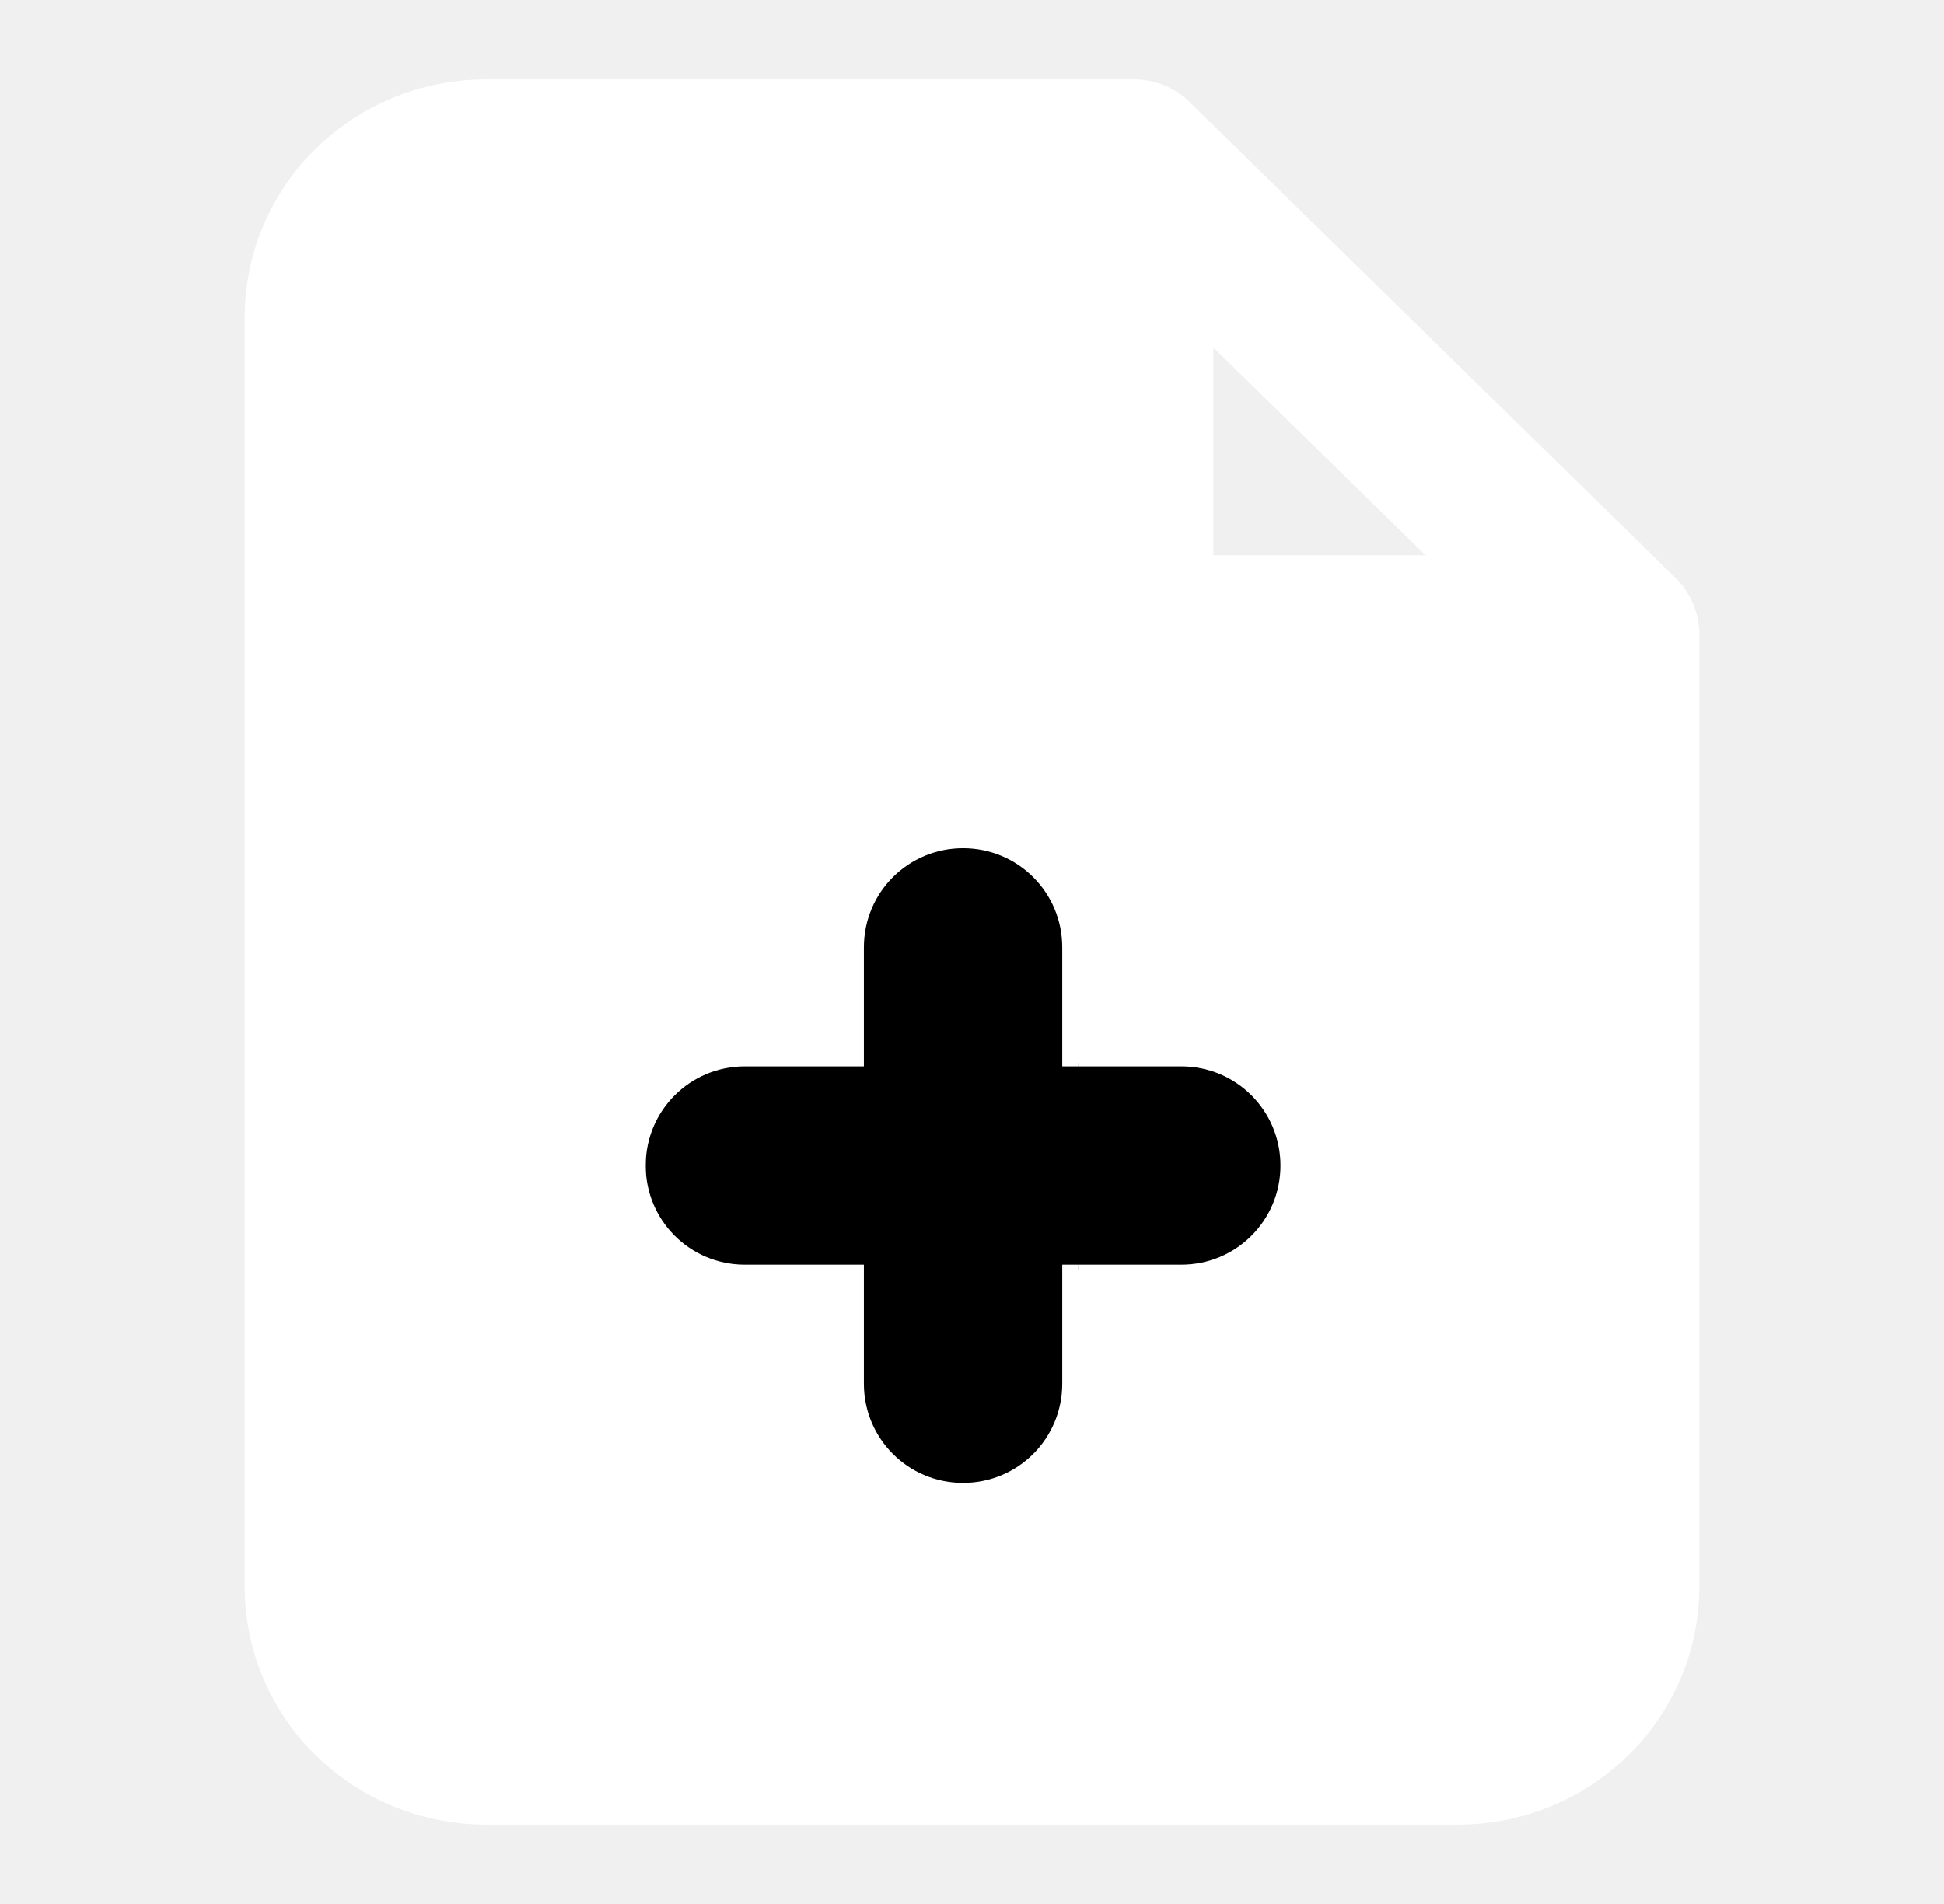
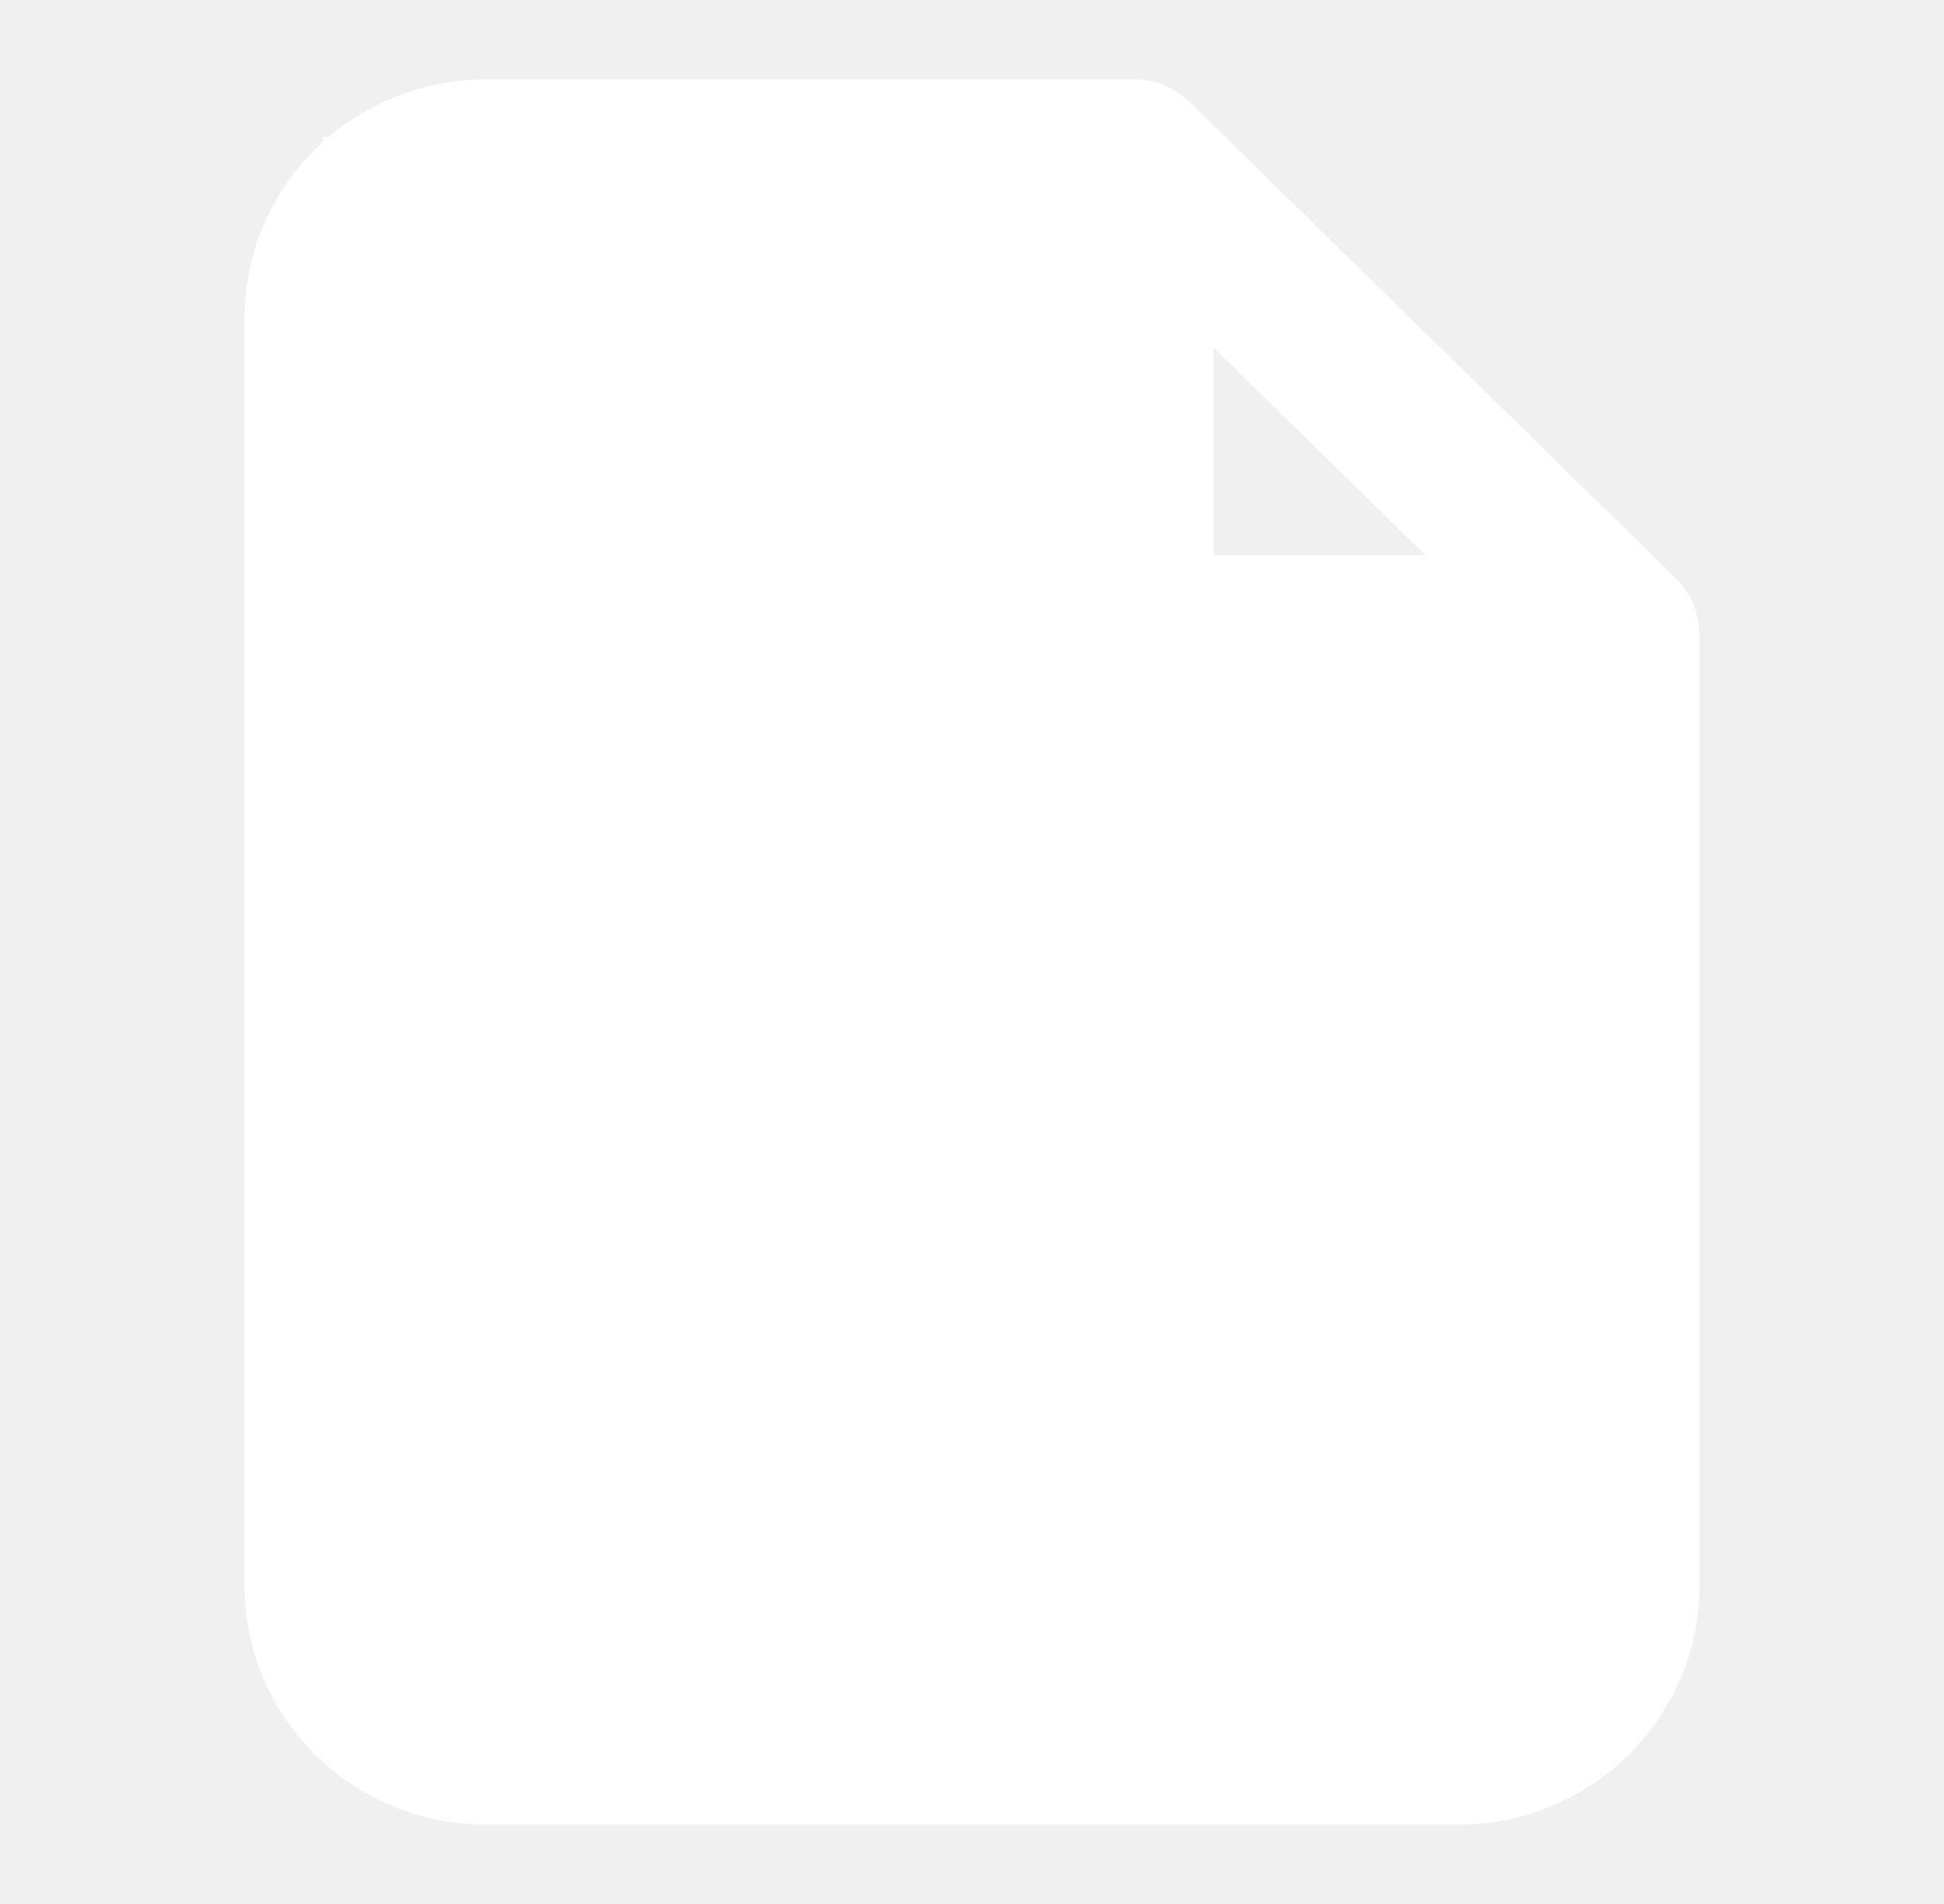
<svg xmlns="http://www.w3.org/2000/svg" width="49" height="48" viewBox="0 0 49 48" fill="none" version="1.1" id="svg4">
  <defs id="defs4" />
  <path d="M28.583 4H12.25C11.167 4 10.128 4.421 9.363 5.172C8.597 5.922 8.167 6.939 8.167 8V40C8.167 41.061 8.597 42.078 9.363 42.828C10.128 43.579 11.167 44 12.25 44H36.75C37.833 44 38.871 43.579 39.637 42.828C40.403 42.078 40.833 41.061 40.833 40V16M28.583 4L40.833 16M28.583 4V16H40.833M24.5 36V24M18.375 30H30.625" stroke="white" stroke-width="4" stroke-linecap="round" stroke-linejoin="round" id="path1" />
-   <rect style="fill:#000000" id="rect20" width="18.414" height="18.863" x="14.989" y="20.604" />
-   <path d="M 9.168,3.756 V 43.518 H 14.99 V 15.383 H 27.168 V 3.756 Z" style="fill:#ffffff;stroke-width:1.051" id="path50" />
-   <path d="m 33.854,43.553 h 6.314 v -27 h -6.314 z" style="fill:#ffffff" id="path48" />
+   <path d="M 12.239,43.777 H 41.066 V 14.195 H 12.239 Z" style="fill:#ffffff;stroke-width:2.236" id="path48" />
  <path d="m 19.168,43.518 h -4.178 v 0.553 H 33.854 V 43.553 H 19.168 Z" style="fill:#ffffff;stroke-width:1.333" id="path49" />
  <path d="m 27.168,15.383 v 1.17 h 6.686 v -1.17 z" style="fill:#ffffff;stroke-width:1.333" id="path47" />
-   <path d="m 27.168,16.553 v 10.33 h 2.607 c 1.385,0 2.5,1.115 2.5,2.5 0,1.385 -1.115,2.5 -2.5,2.5 h -2.607 v 11.635 h -8 v 0.035 h 14.686 v -27 z" style="fill:#ffffff;stroke-width:1.333" id="path46" />
-   <path d="m 27.168,31.883 h -0.393 v 3 c 0,1.385 -1.115,2.5 -2.5,2.5 -1.385,0 -2.5,-1.115 -2.5,-2.5 v -3 h -2.607 v 11.635 h 8 z" style="fill:#ffffff;stroke-width:1.333" id="path45" />
-   <path d="M 27.168,15.383 H 14.99 v 28.135 h 4.178 V 31.883 h -0.393 c -1.385,0 -2.5,-1.115 -2.5,-2.5 0,-1.385 1.115,-2.5 2.5,-2.5 h 0.393 V 16.553 h 8 z" style="fill:#ffffff;stroke-width:1.333" id="path44" />
-   <path d="m 27.168,16.553 h -8 v 10.33 h 2.607 v -3 c 0,-1.385 1.115,-2.5 2.5,-2.5 1.385,0 2.5,1.115 2.5,2.5 v 3 h 0.393 z" style="fill:#ffffff;stroke-width:1.333" id="path43" />
-   <rect id="rect50" width="13.193" height="3.144" x="16.337" y="14.765" style="fill:#ffffff;stroke-width:1.115" />
-   <rect id="rect50-1" width="13.193" height="3.144" x="16.933" y="38.793" style="fill:#ffffff;stroke-width:1.115" />
-   <rect id="rect50-9" width="3.312" height="9.768" x="16.54" y="17.067" style="fill:#ffffff;stroke-width:0.985" />
-   <rect id="rect50-9-1" width="7.018" height="29.586" x="9.253" y="14.326" style="fill:#ffffff;stroke-width:2.495" />
-   <rect id="rect50-9-1-5" width="7.018" height="29.586" x="32.333" y="15.295" style="fill:#ffffff;stroke-width:2.495" />
-   <rect id="rect50-9-8" width="3.312" height="9.768" x="26.961" y="17.032" style="fill:#ffffff;stroke-width:0.985" />
-   <rect id="rect50-9-8-2" width="3.312" height="9.768" x="17.621" y="31.989" style="fill:#ffffff;stroke-width:0.985" />
-   <rect id="rect50-9-8-2-5" width="3.312" height="9.768" x="26.944" y="32.011" style="fill:#ffffff;stroke-width:0.985" />
+   <rect id="rect50-9-1-5" width="22.344" height="40.309" x="8.137" y="3.449" style="fill:#ffffff;stroke-width:5.196" />
</svg>
